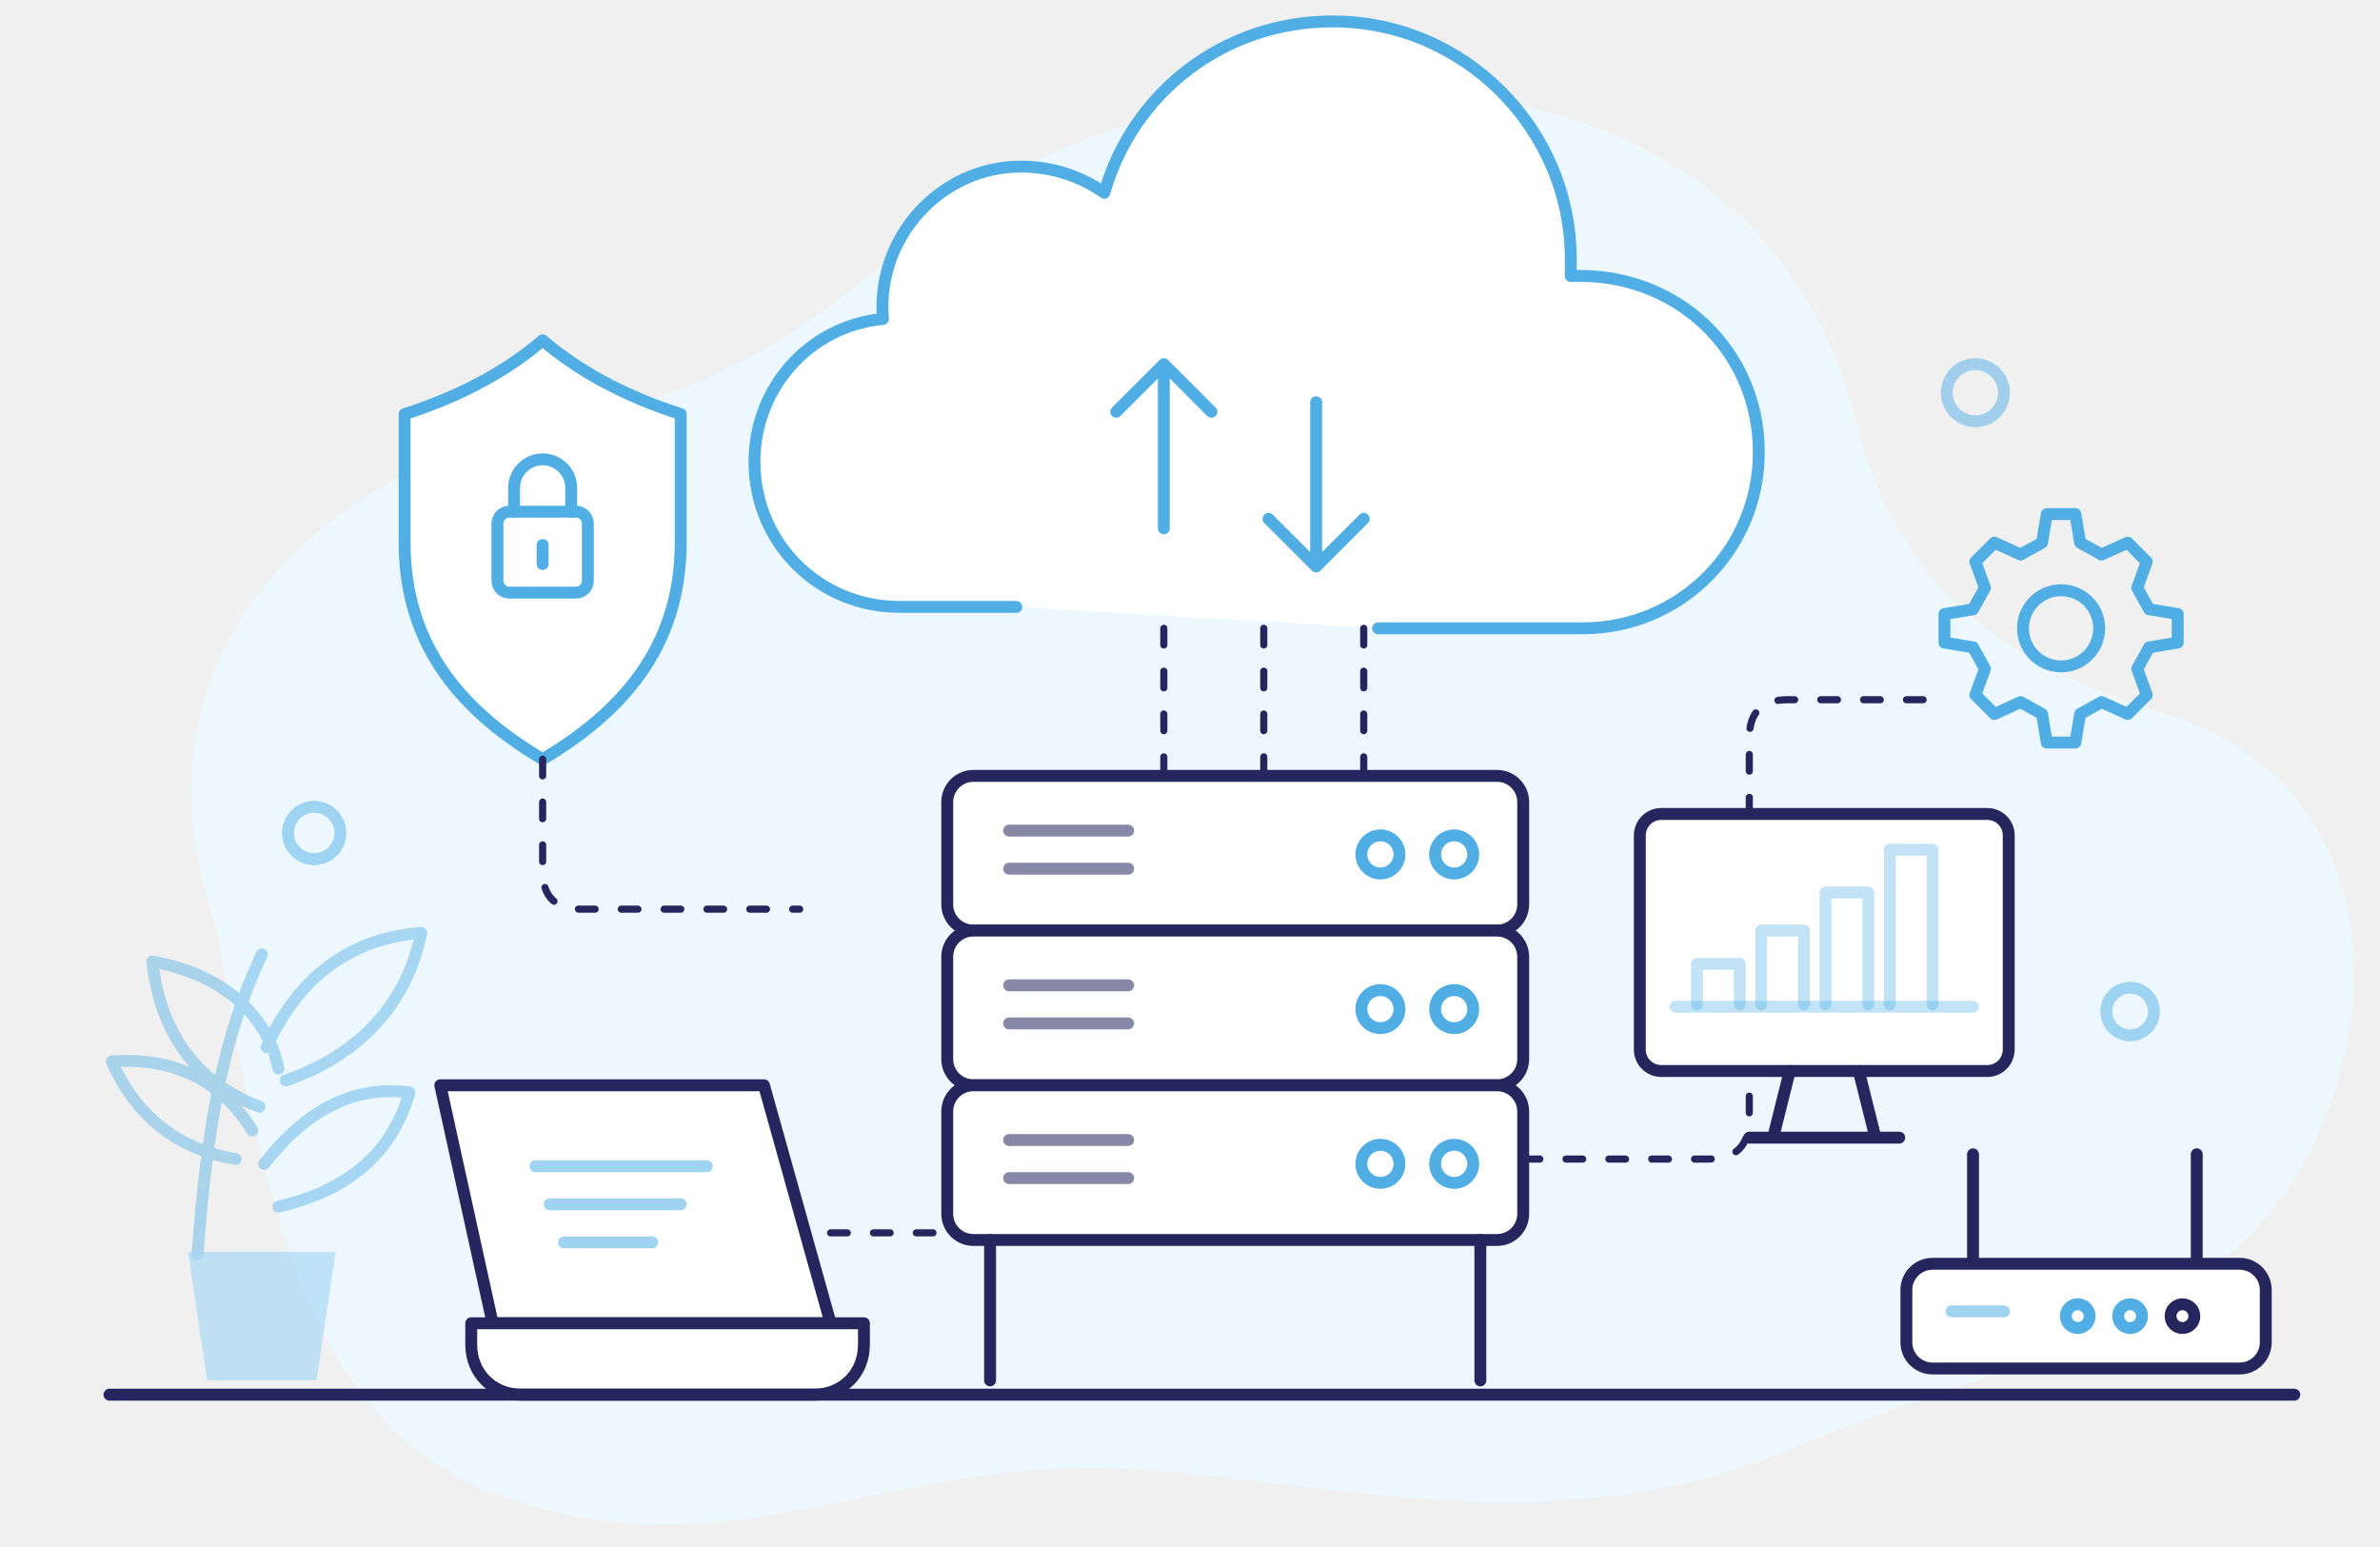
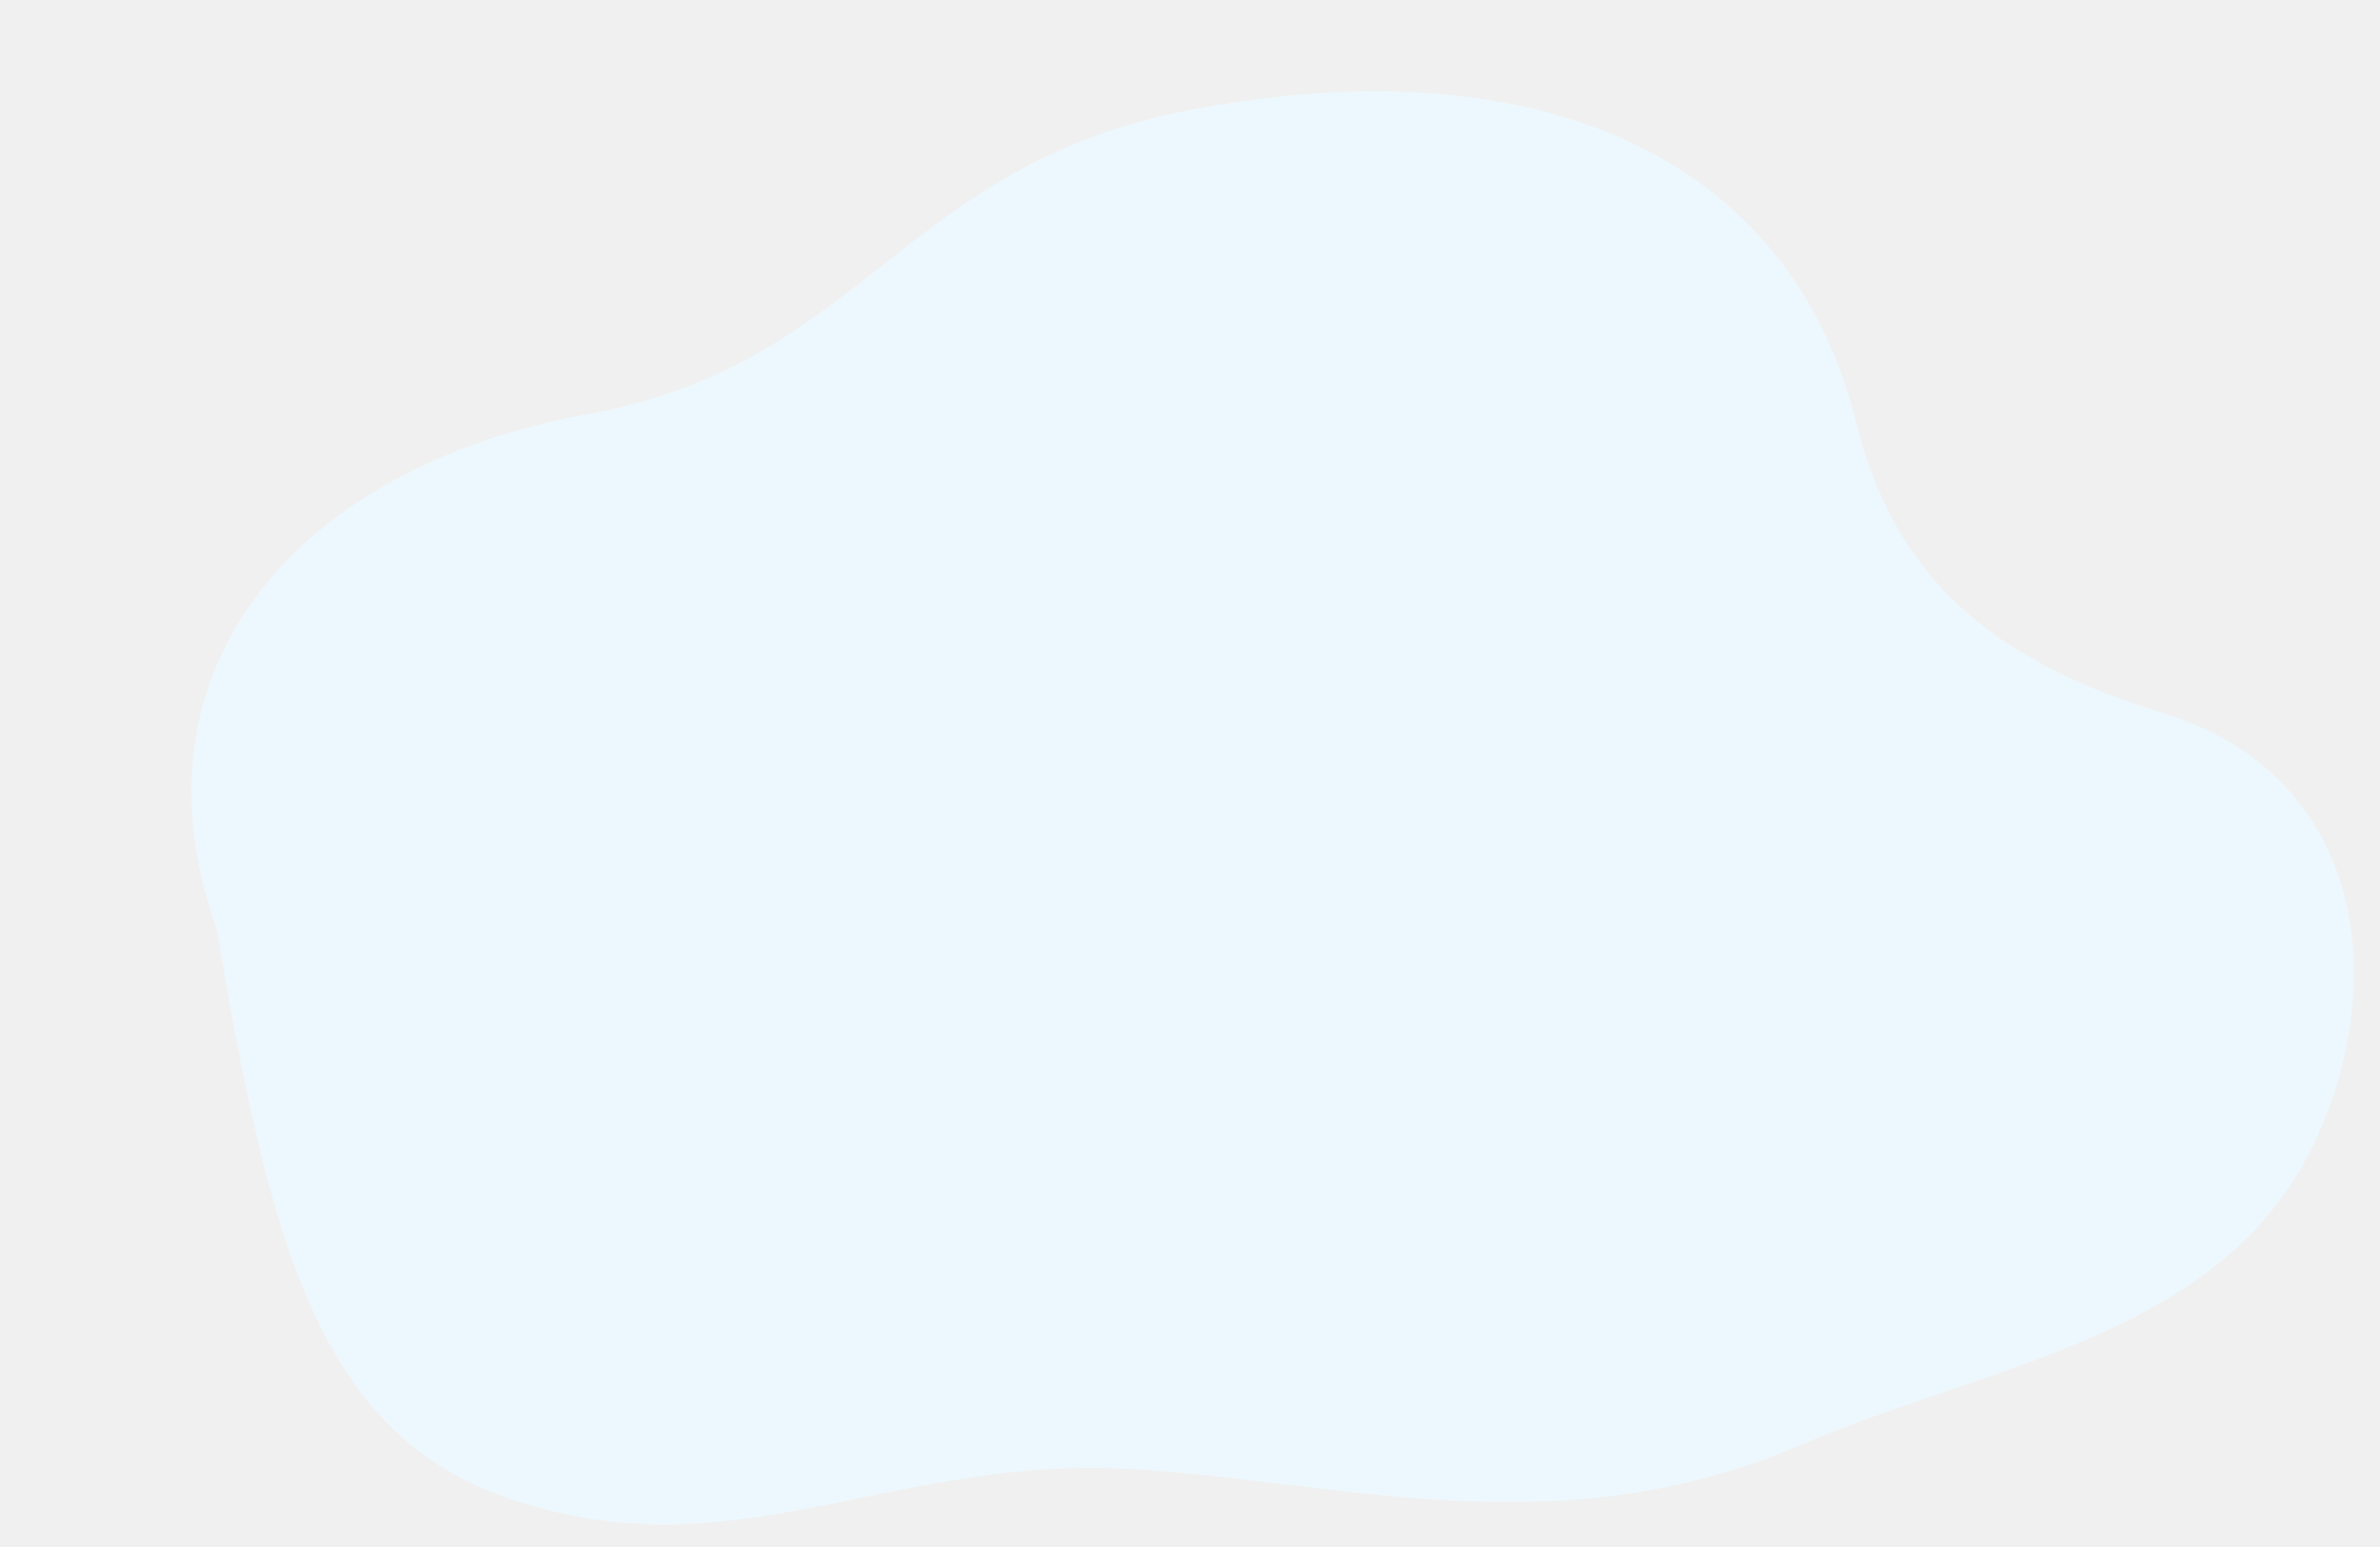
<svg xmlns="http://www.w3.org/2000/svg" viewBox="0 0 1000 650" preserveAspectRatio="xMidYMid meet">
  <style>
-     .p{fill:none;stroke:#24265D;stroke-width:5;stroke-linecap:round;stroke-linejoin:round}.a{fill:none;stroke:#51AEE5;stroke-width:5;stroke-linecap:round;stroke-linejoin:round}.d{fill:none;stroke:#24265D;stroke-width:3;stroke-linecap:round;stroke-linejoin:round;stroke-dasharray:7 11}.soft{fill:#EDF8FE}.pale{fill:#D3EBF9}.white{fill:#fff}.lite{fill:#A9D9F4}.accent{fill:#51AEE5}.primary{fill:#24265D}
+     .p{fill:none;stroke:#24265D;stroke-width:5;stroke-linecap:round;stroke-linejoin:round}.a{fill:none;stroke:#51AEE5;stroke-width:5;stroke-linecap:round;stroke-linejoin:round}.d{fill:none;stroke:#24265D;stroke-width:3;stroke-linecap:round;stroke-linejoin:round;stroke-dasharray:7 11}.soft{fill:#EDF8FE}.pale{fill:#D3EBF9}.white{fill:#fff}.lite{fill:#A9D9F4}.accent{fill:#51AEE5}.primary{fill:#24265D}.hero-build{opacity:0;transform:translateY(8px);transform-box:fill-box;transform-origin:center;animation:hero-build-in .5s ease forwards}.hero-build--primary{animation-delay:80ms}.hero-build--devices{animation-delay:160ms}.hero-build--network{animation-delay:240ms}.hero-build--secondary{animation-delay:320ms}@keyframes hero-build-in{to{opacity:1;transform:none}}@media (prefers-reduced-motion:reduce){.hero-build{opacity:1;transform:none;animation:none}}
  </style>
  <path class="soft" d="M91 390C52 281 125 196 247 174c116-21 132-105 254-128 143-27 251 18 279 132 17 68 61 101 130 122 83 26 95 112 62 181-39 81-136 92-215 126-105 45-197 14-287 10-99-4-164 45-258 12C133 601 113 520 91 390Z" />
-   <circle cx="132" cy="350" r="11" class="a" opacity=".5" />
-   <circle cx="830" cy="165" r="12" class="a" opacity=".5" />
-   <circle cx="895" cy="425" r="10" class="a" opacity=".5" />
-   <path class="a white" d="M427 255h-49c-34 0-61-27-61-61 0-31 23-57 54-60-3-34 24-64 58-64 13 0 25 4 35 11 12-42 50-72 96-72 55 0 100 45 100 100v7c44-2 79 31 79 74 0 41-33 74-74 74H579" />
-   <path class="a" d="M489 222v-69m0 0-20 20m20-20 20 20M553 169v69m0 0-20-20m20 20 20-20" />
-   <path class="d" d="M489 264v61M531 264v61M573 264v61" />
-   <path class="a white" d="M170 174c25-8 44-19 58-31 14 12 33 23 58 31v54c0 45-26 72-58 91-32-19-58-46-58-91Z" />
-   <rect x="209" y="215" width="38" height="34" rx="5" class="a" />
-   <path class="a" d="M216 215v-10a12 12 0 0 1 24 0v10M228 229v8" />
-   <path class="d" d="M228 319v47q0 16 16 16h92" />
-   <path class="a" opacity=".45" d="M83 527c4-55 11-92 27-126M109 465c-29-11-42-34-45-61 28 5 48 21 53 45M112 440c14-31 37-46 65-48-6 29-25 51-57 62M99 487c-24-4-42-18-52-41 26-2 46 8 59 29M111 489c18-23 38-33 61-30-7 25-25 41-55 48" />
-   <path class="lite" d="M79 526h62l-8 54H87Z" opacity=".7" />
-   <path class="p white" d="M185 456h136l28 100H207Z" />
-   <path class="p white" d="M198 556h165v9c0 12-9 21-21 21H219c-12 0-21-9-21-21Z" />
-   <path class="a" opacity=".55" d="M225 490h72M231 506h55M237 522h37" />
-   <path class="d" d="M349 518h49" />
-   <g>
+   <g class="hero-build hero-build--secondary">
+     <circle cx="132" cy="350" r="11" class="a" opacity=".5" />
+     <circle cx="830" cy="165" r="12" class="a" opacity=".5" />
+     <circle cx="895" cy="425" r="10" class="a" opacity=".5" />
+   </g>
+   <g class="hero-build hero-build--network">
+     <path class="a white" d="M427 255h-49c-34 0-61-27-61-61 0-31 23-57 54-60-3-34 24-64 58-64 13 0 25 4 35 11 12-42 50-72 96-72 55 0 100 45 100 100v7c44-2 79 31 79 74 0 41-33 74-74 74H579" />
+     <path class="a" d="M489 222v-69m0 0-20 20m20-20 20 20M553 169v69m0 0-20-20m20 20 20-20" />
+     <path class="d" d="M489 264v61M531 264v61M573 264v61" />
+   </g>
+   <g class="hero-build hero-build--network">
+     <path class="a white" d="M170 174c25-8 44-19 58-31 14 12 33 23 58 31v54c0 45-26 72-58 91-32-19-58-46-58-91Z" />
+     <rect x="209" y="215" width="38" height="34" rx="5" class="a" />
+     <path class="a" d="M216 215v-10a12 12 0 0 1 24 0v10M228 229v8" />
+     <path class="d" d="M228 319v47q0 16 16 16h92" />
+   </g>
+   <g class="hero-build hero-build--secondary">
+     <path class="a" opacity=".45" d="M83 527c4-55 11-92 27-126M109 465c-29-11-42-34-45-61 28 5 48 21 53 45M112 440c14-31 37-46 65-48-6 29-25 51-57 62M99 487c-24-4-42-18-52-41 26-2 46 8 59 29M111 489c18-23 38-33 61-30-7 25-25 41-55 48" />
+     <path class="lite" d="M79 526h62l-8 54H87Z" opacity=".7" />
+   </g>
+   <g class="hero-build hero-build--devices">
+     <path class="p white" d="M185 456h136l28 100H207Z" />
+     <path class="p white" d="M198 556h165v9c0 12-9 21-21 21H219c-12 0-21-9-21-21Z" />
+     <path class="a" opacity=".55" d="M225 490h72M231 506h55M237 522h37" />
+     <path class="d" d="M349 518h49" />
+   </g>
+   <g class="hero-build hero-build--primary">
    <rect x="398" y="326" width="242" height="65" rx="11" class="p white" />
    <rect x="398" y="391" width="242" height="65" rx="11" class="p white" />
    <rect x="398" y="456" width="242" height="65" rx="11" class="p white" />
    <path class="p" opacity=".55" d="M424 349h50M424 365h50M424 414h50M424 430h50M424 479h50M424 495h50" />
    <circle cx="580" cy="359" r="8" class="a" />
    <circle cx="611" cy="359" r="8" class="a" />
    <circle cx="580" cy="424" r="8" class="a" />
    <circle cx="611" cy="424" r="8" class="a" />
    <circle cx="580" cy="489" r="8" class="a" />
    <circle cx="611" cy="489" r="8" class="a" />
    <path class="p" d="M416 521v59M622 521v59" />
  </g>
-   <rect x="689" y="342" width="155" height="108" rx="9" class="p white" />
-   <path class="p" d="M752 450l-7 28h43l-7-28M735 478h63" />
-   <path class="a" opacity=".35" d="M713 422v-17h18v17M740 422v-31h18v31M767 422v-47h18v47M794 422v-65h18v65" />
-   <path class="a" opacity=".35" d="M704 423h125" />
-   <path class="d" d="M640 487h78q17 0 17-17v-20" />
-   <path class="a" d="m874 228 9 5 11-5 8 8-4 11 5 9 12 2v12l-12 2-5 9 4 11-8 8-11-5-9 5-2 12h-12l-2-12-9-5-11 5-8-8 4-11-5-9-12-2v-12l12-2 5-9-4-11 8-8 11 5 9-5 2-12h12Z" />
-   <circle cx="866" cy="264" r="16" class="a" />
-   <path class="d" d="M735 342v-32q0-16 16-16h67" />
-   <path class="p" d="M829 531v-46M923 531v-46" />
-   <rect x="801" y="531" width="151" height="44" rx="11" class="p white" />
-   <path class="a" opacity=".55" d="M820 551h22" />
-   <circle cx="873" cy="553" r="5" class="a" />
-   <circle cx="895" cy="553" r="5" class="a" />
-   <circle cx="917" cy="553" r="5" class="p" />
-   <path class="p" d="M46 586h918" />
+   <g class="hero-build hero-build--devices">
+     <rect x="689" y="342" width="155" height="108" rx="9" class="p white" />
+     <path class="p" d="M752 450l-7 28h43l-7-28M735 478h63" />
+     <path class="a" opacity=".35" d="M713 422v-17h18v17M740 422v-31h18v31M767 422v-47h18v47M794 422v-65h18v65" />
+     <path class="a" opacity=".35" d="M704 423h125" />
+     <path class="d" d="M640 487h78q17 0 17-17v-20" />
+   </g>
+   <g class="hero-build hero-build--network">
+     <path class="a" d="m874 228 9 5 11-5 8 8-4 11 5 9 12 2v12l-12 2-5 9 4 11-8 8-11-5-9 5-2 12h-12l-2-12-9-5-11 5-8-8 4-11-5-9-12-2v-12l12-2 5-9-4-11 8-8 11 5 9-5 2-12h12Z" />
+     <circle cx="866" cy="264" r="16" class="a" />
+     <path class="d" d="M735 342v-32q0-16 16-16h67" />
+   </g>
+   <g class="hero-build hero-build--devices">
+     <path class="p" d="M829 531v-46M923 531v-46" />
+     <rect x="801" y="531" width="151" height="44" rx="11" class="p white" />
+     <path class="a" opacity=".55" d="M820 551h22" />
+     <circle cx="873" cy="553" r="5" class="a" />
+     <circle cx="895" cy="553" r="5" class="a" />
+     <circle cx="917" cy="553" r="5" class="p" />
+   </g>
+   <g class="hero-build hero-build--secondary">
+     <path class="p" d="M46 586h918" />
+   </g>
</svg>
